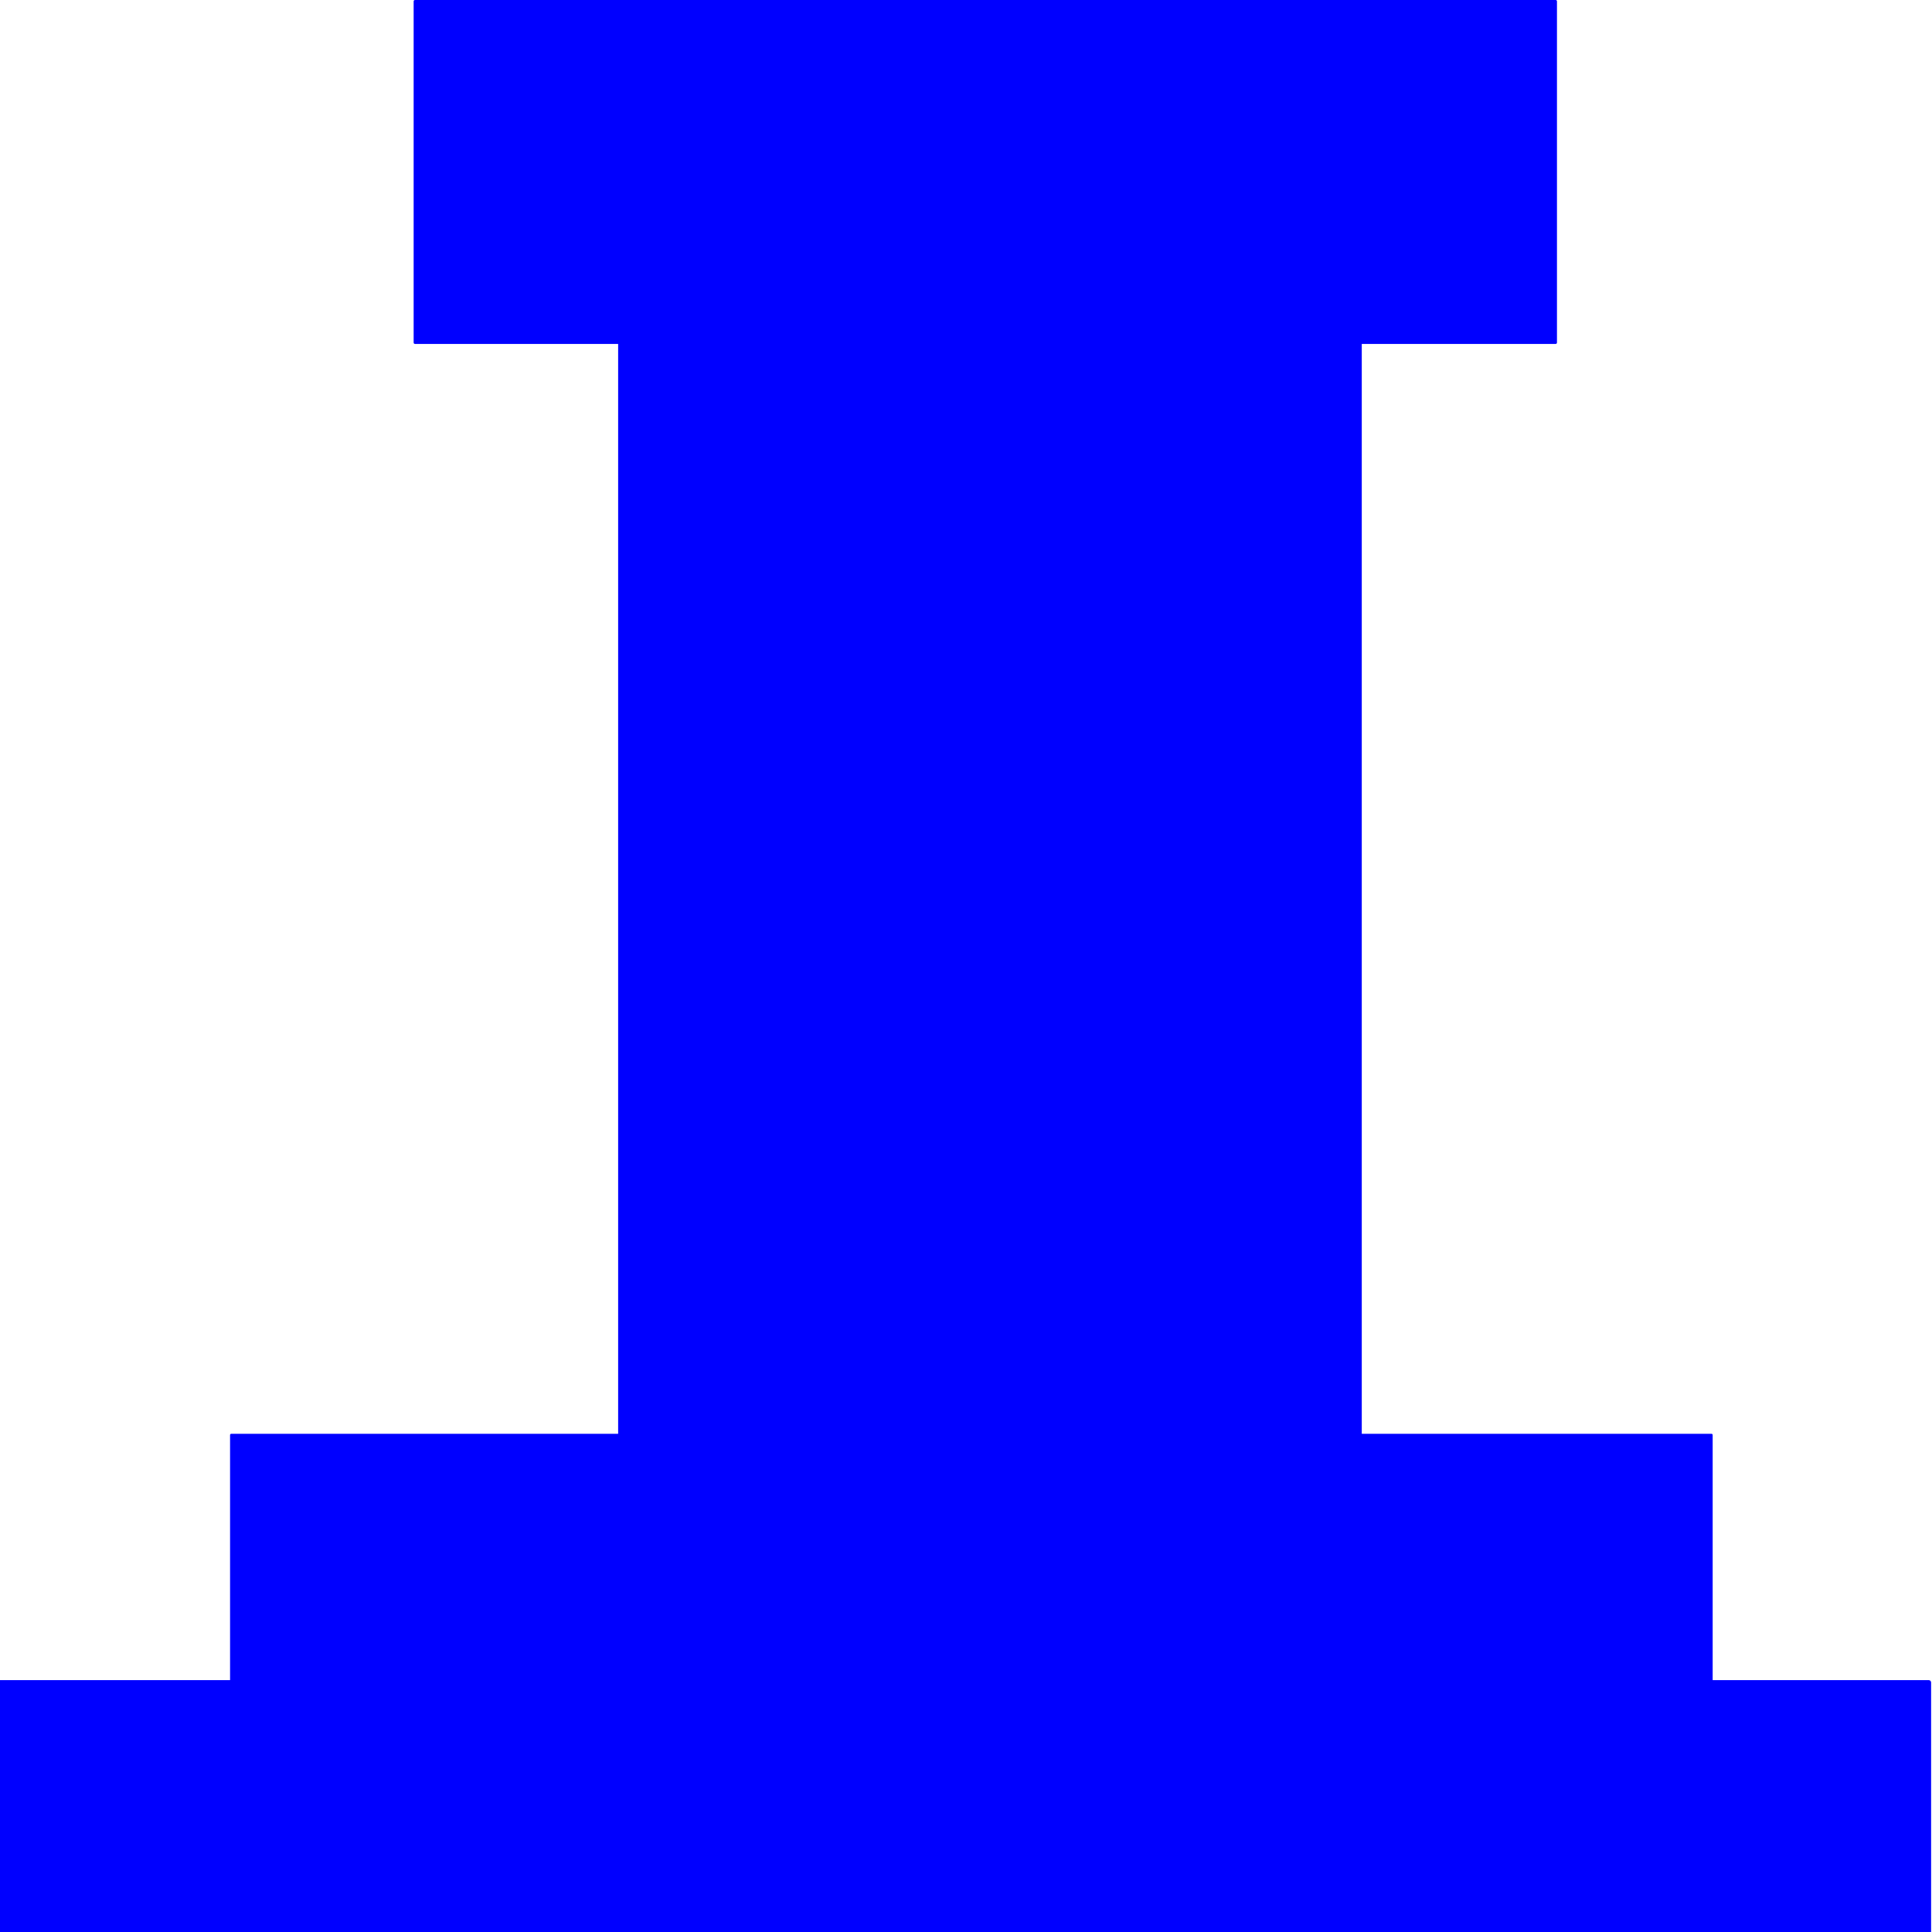
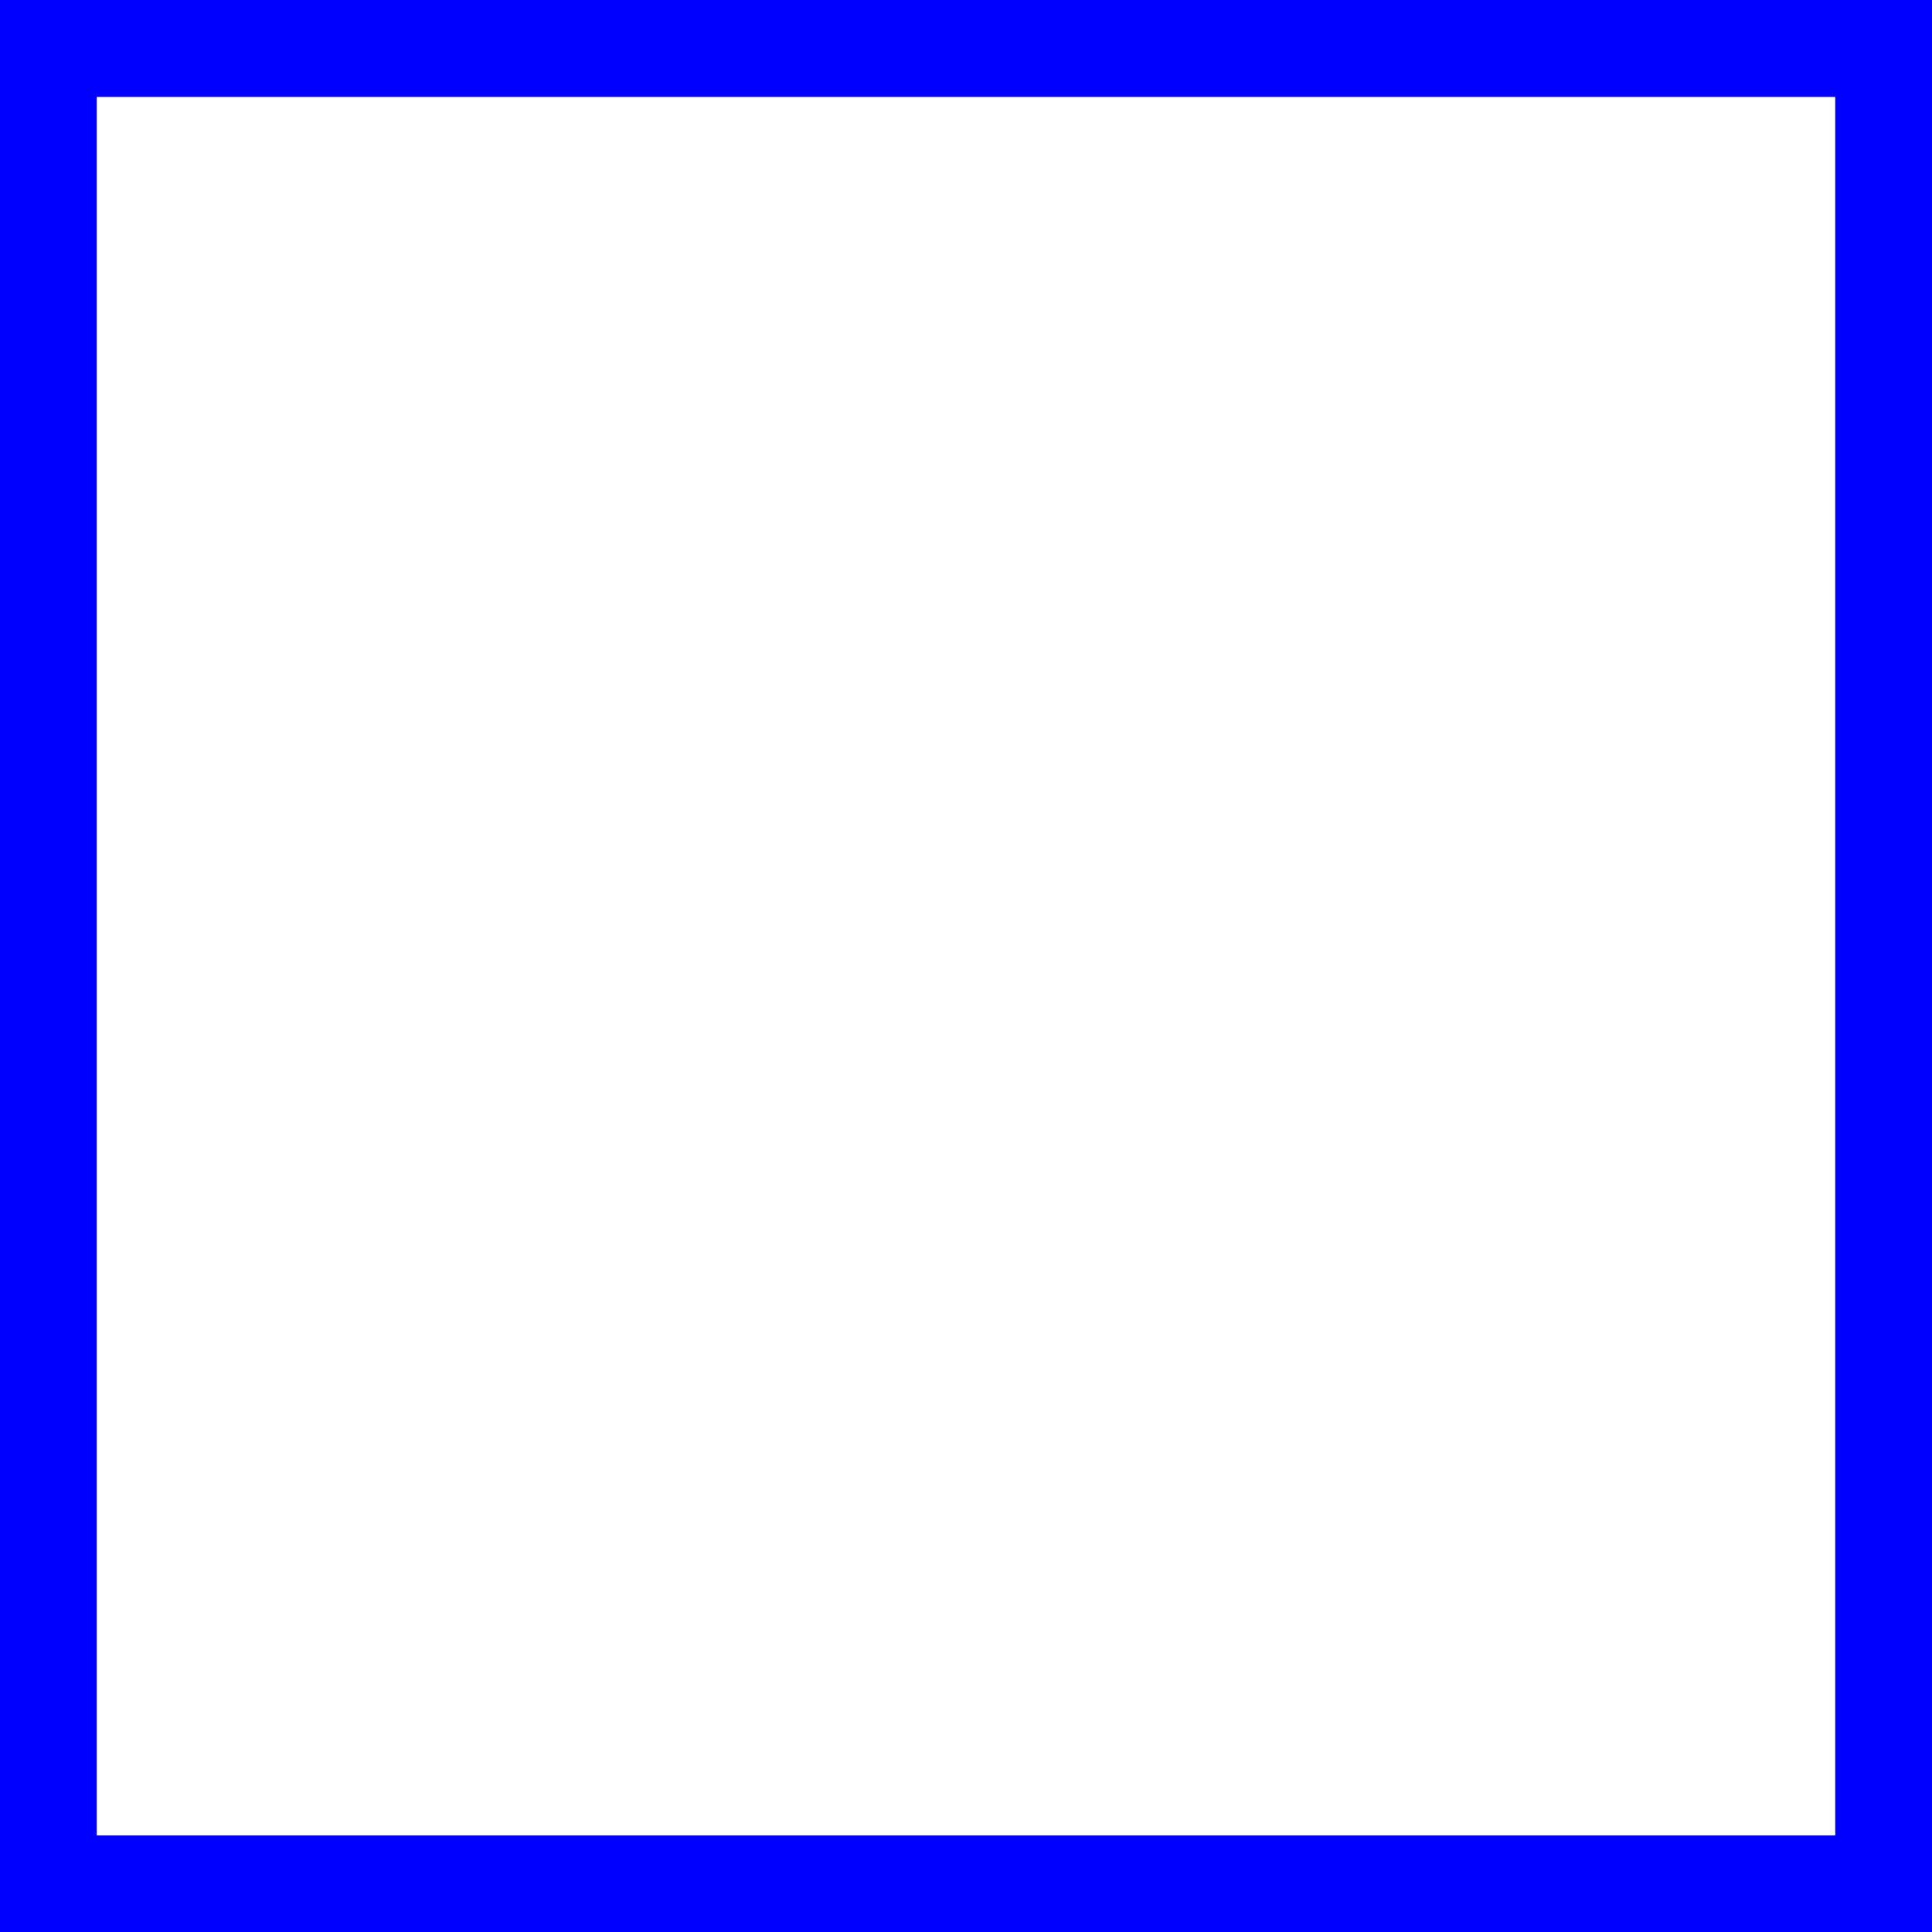
<svg xmlns="http://www.w3.org/2000/svg" width="200mm" height="200mm" viewBox="0 0 200 200" version="1.1" id="svg5">
  <defs id="defs2" />
  <g id="layer1">
-     <rect style="fill:#0000ff;stroke-width:0.265" id="rect5367" width="200.388" height="26.462" x="-0.481" y="173.926" ry="0.241" />
-     <rect style="fill:#0000ff;stroke-width:0.265" id="rect5369" width="2.165" height="0.241" x="159.493" y="192.209" ry="0.12" />
-     <rect style="fill:#0000ff;stroke-width:0.265" id="rect5371" width="153.479" height="27.665" x="23.816" y="148.427" ry="0.12" />
-     <rect style="fill:#0000ff;stroke-width:0.28" id="rect5373" width="76.98" height="115.367" x="63.99" y="34.263" ry="0.135" />
-     <rect style="fill:#0000ff;stroke-width:0.255" id="rect5477" width="118.357" height="35.603" x="42.82" y="0" ry="0.135" />
+     <path id="rect118" style="fill:#0000ff;stroke-width:1" d="M 0 0 L 0 759.918 L 759.918 759.918 L 759.918 0 L 0 0 z M 37.854 37.932 L 718.053 37.932 L 718.053 718.129 L 37.854 718.129 L 37.854 37.932 z " transform="scale(0.2645833)" />
+     <path style="fill:none;stroke-width:1.286" d="M 0,379.959 V 0 H 379.959 759.919 V 379.959 759.919 H 379.959 0 Z" transform="scale(0.2645833)" id="path262" />
  </g>
</svg>
